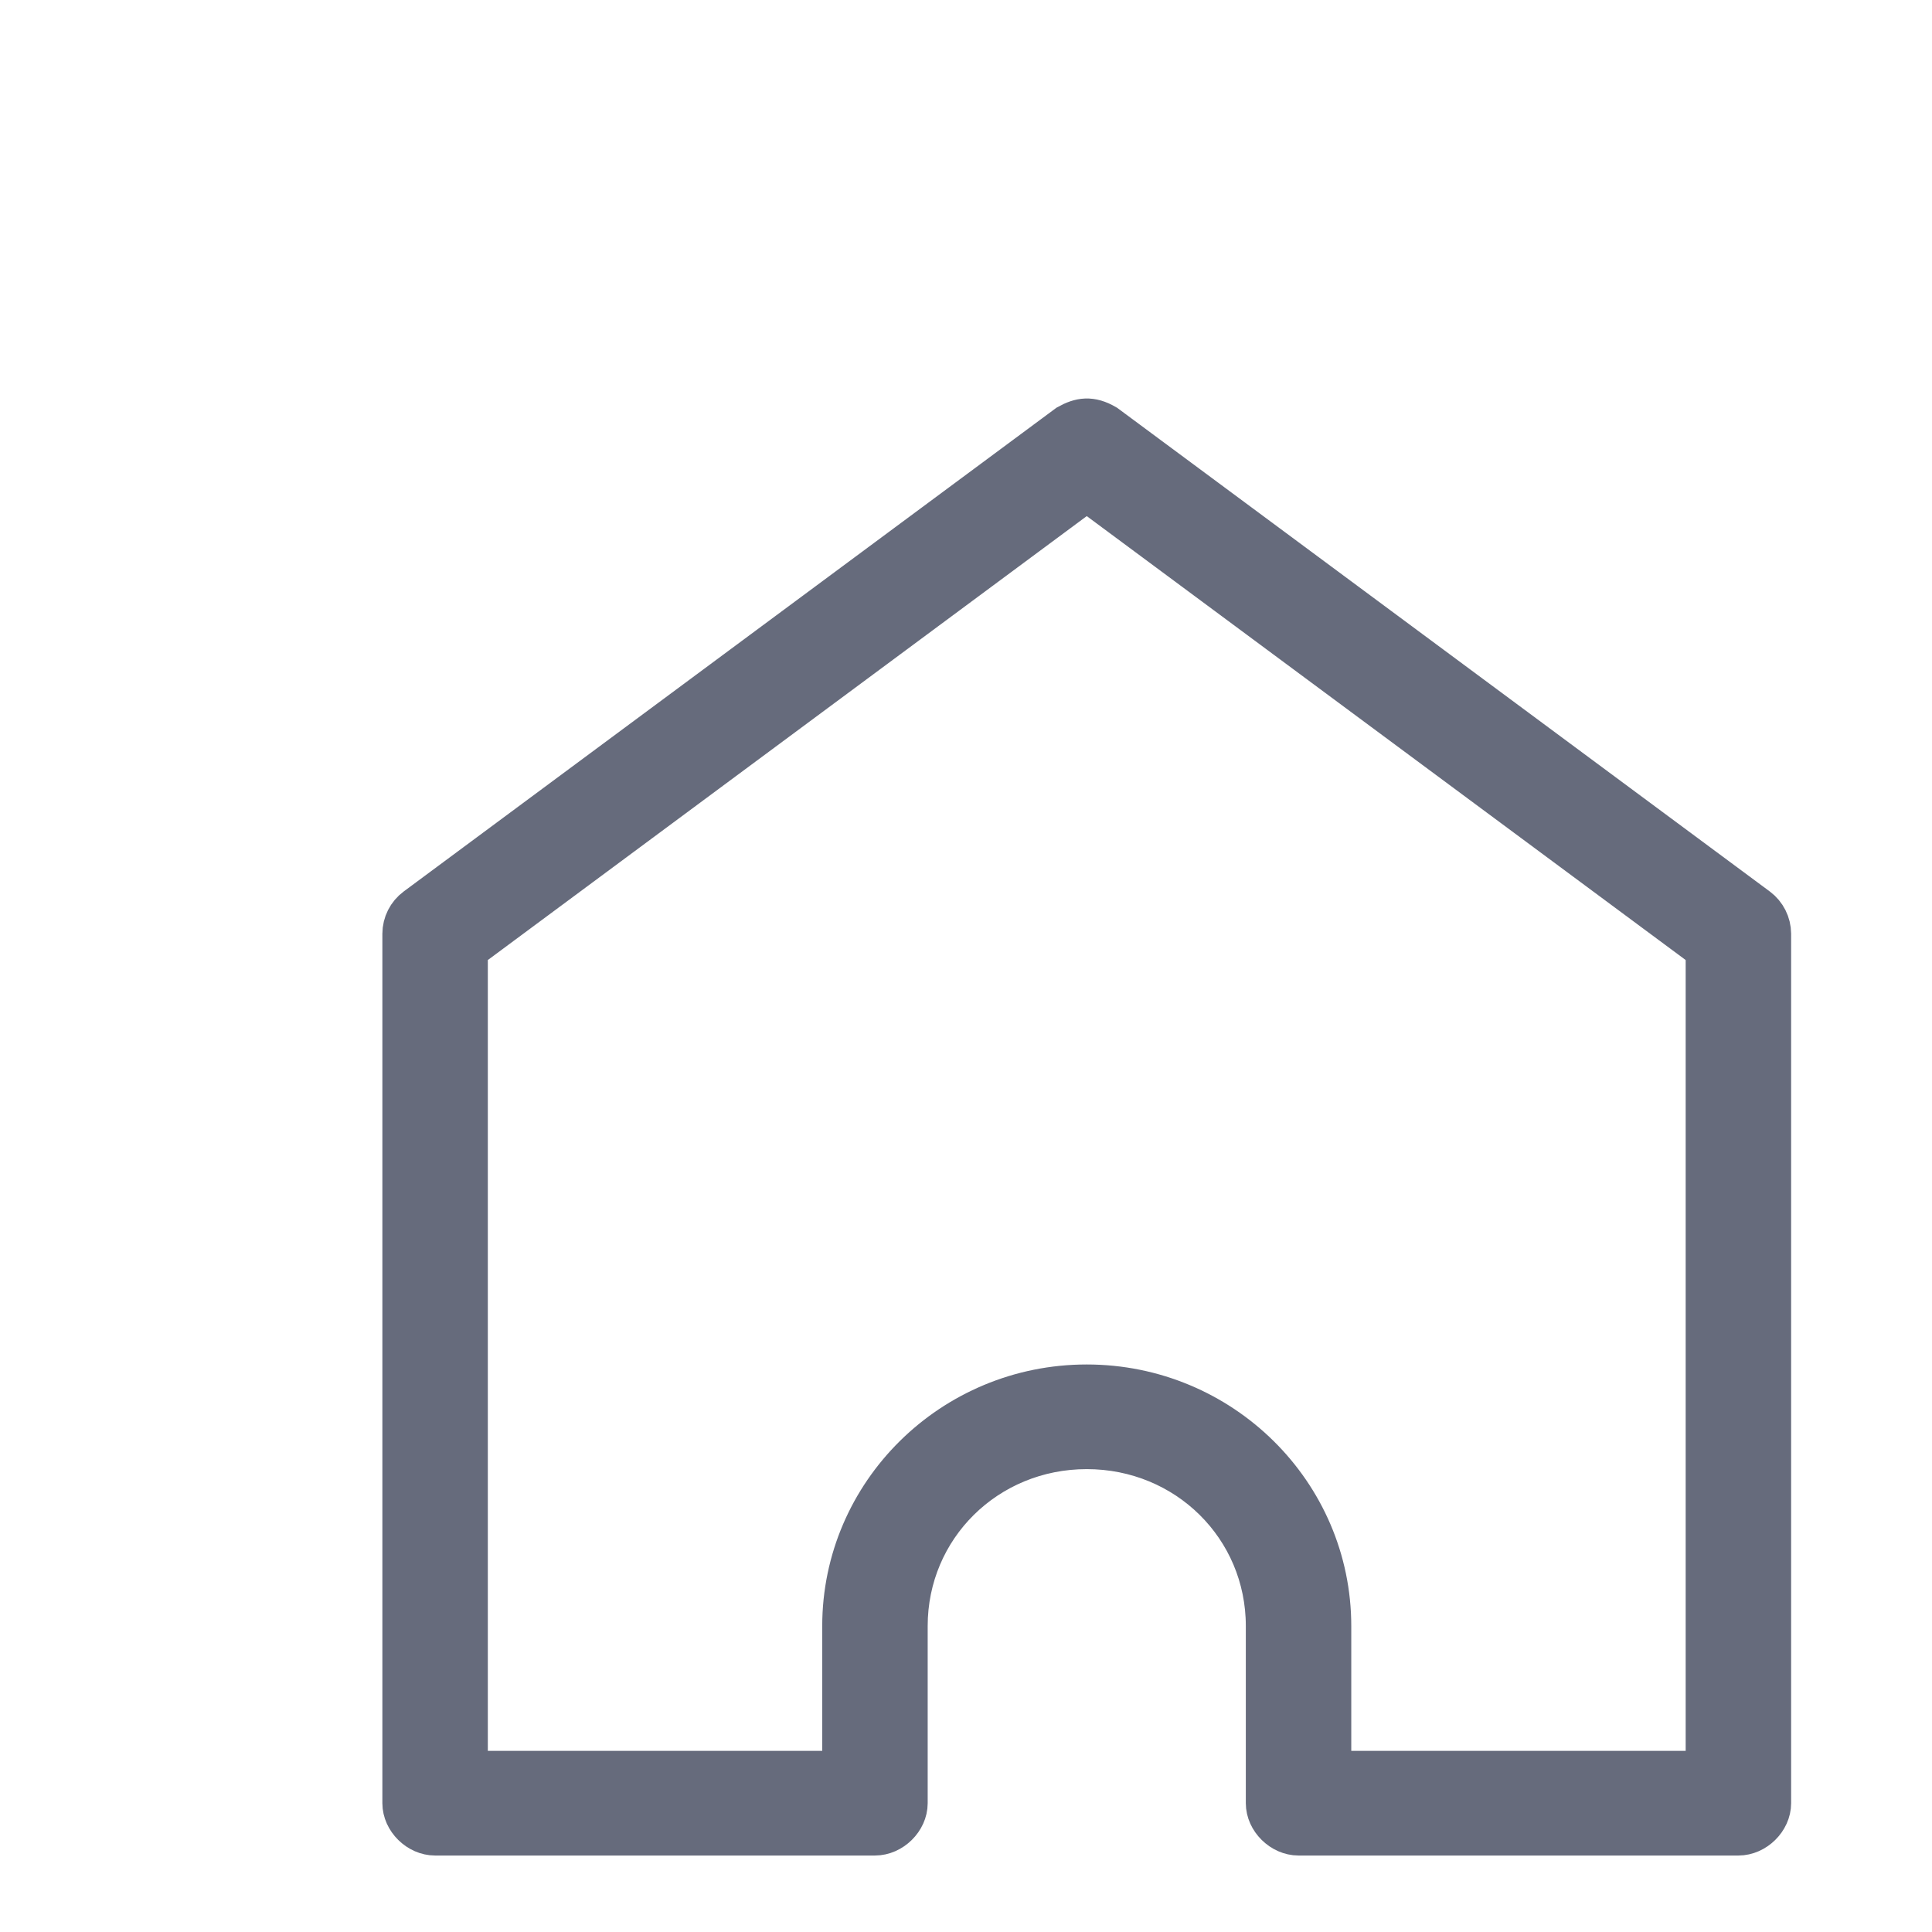
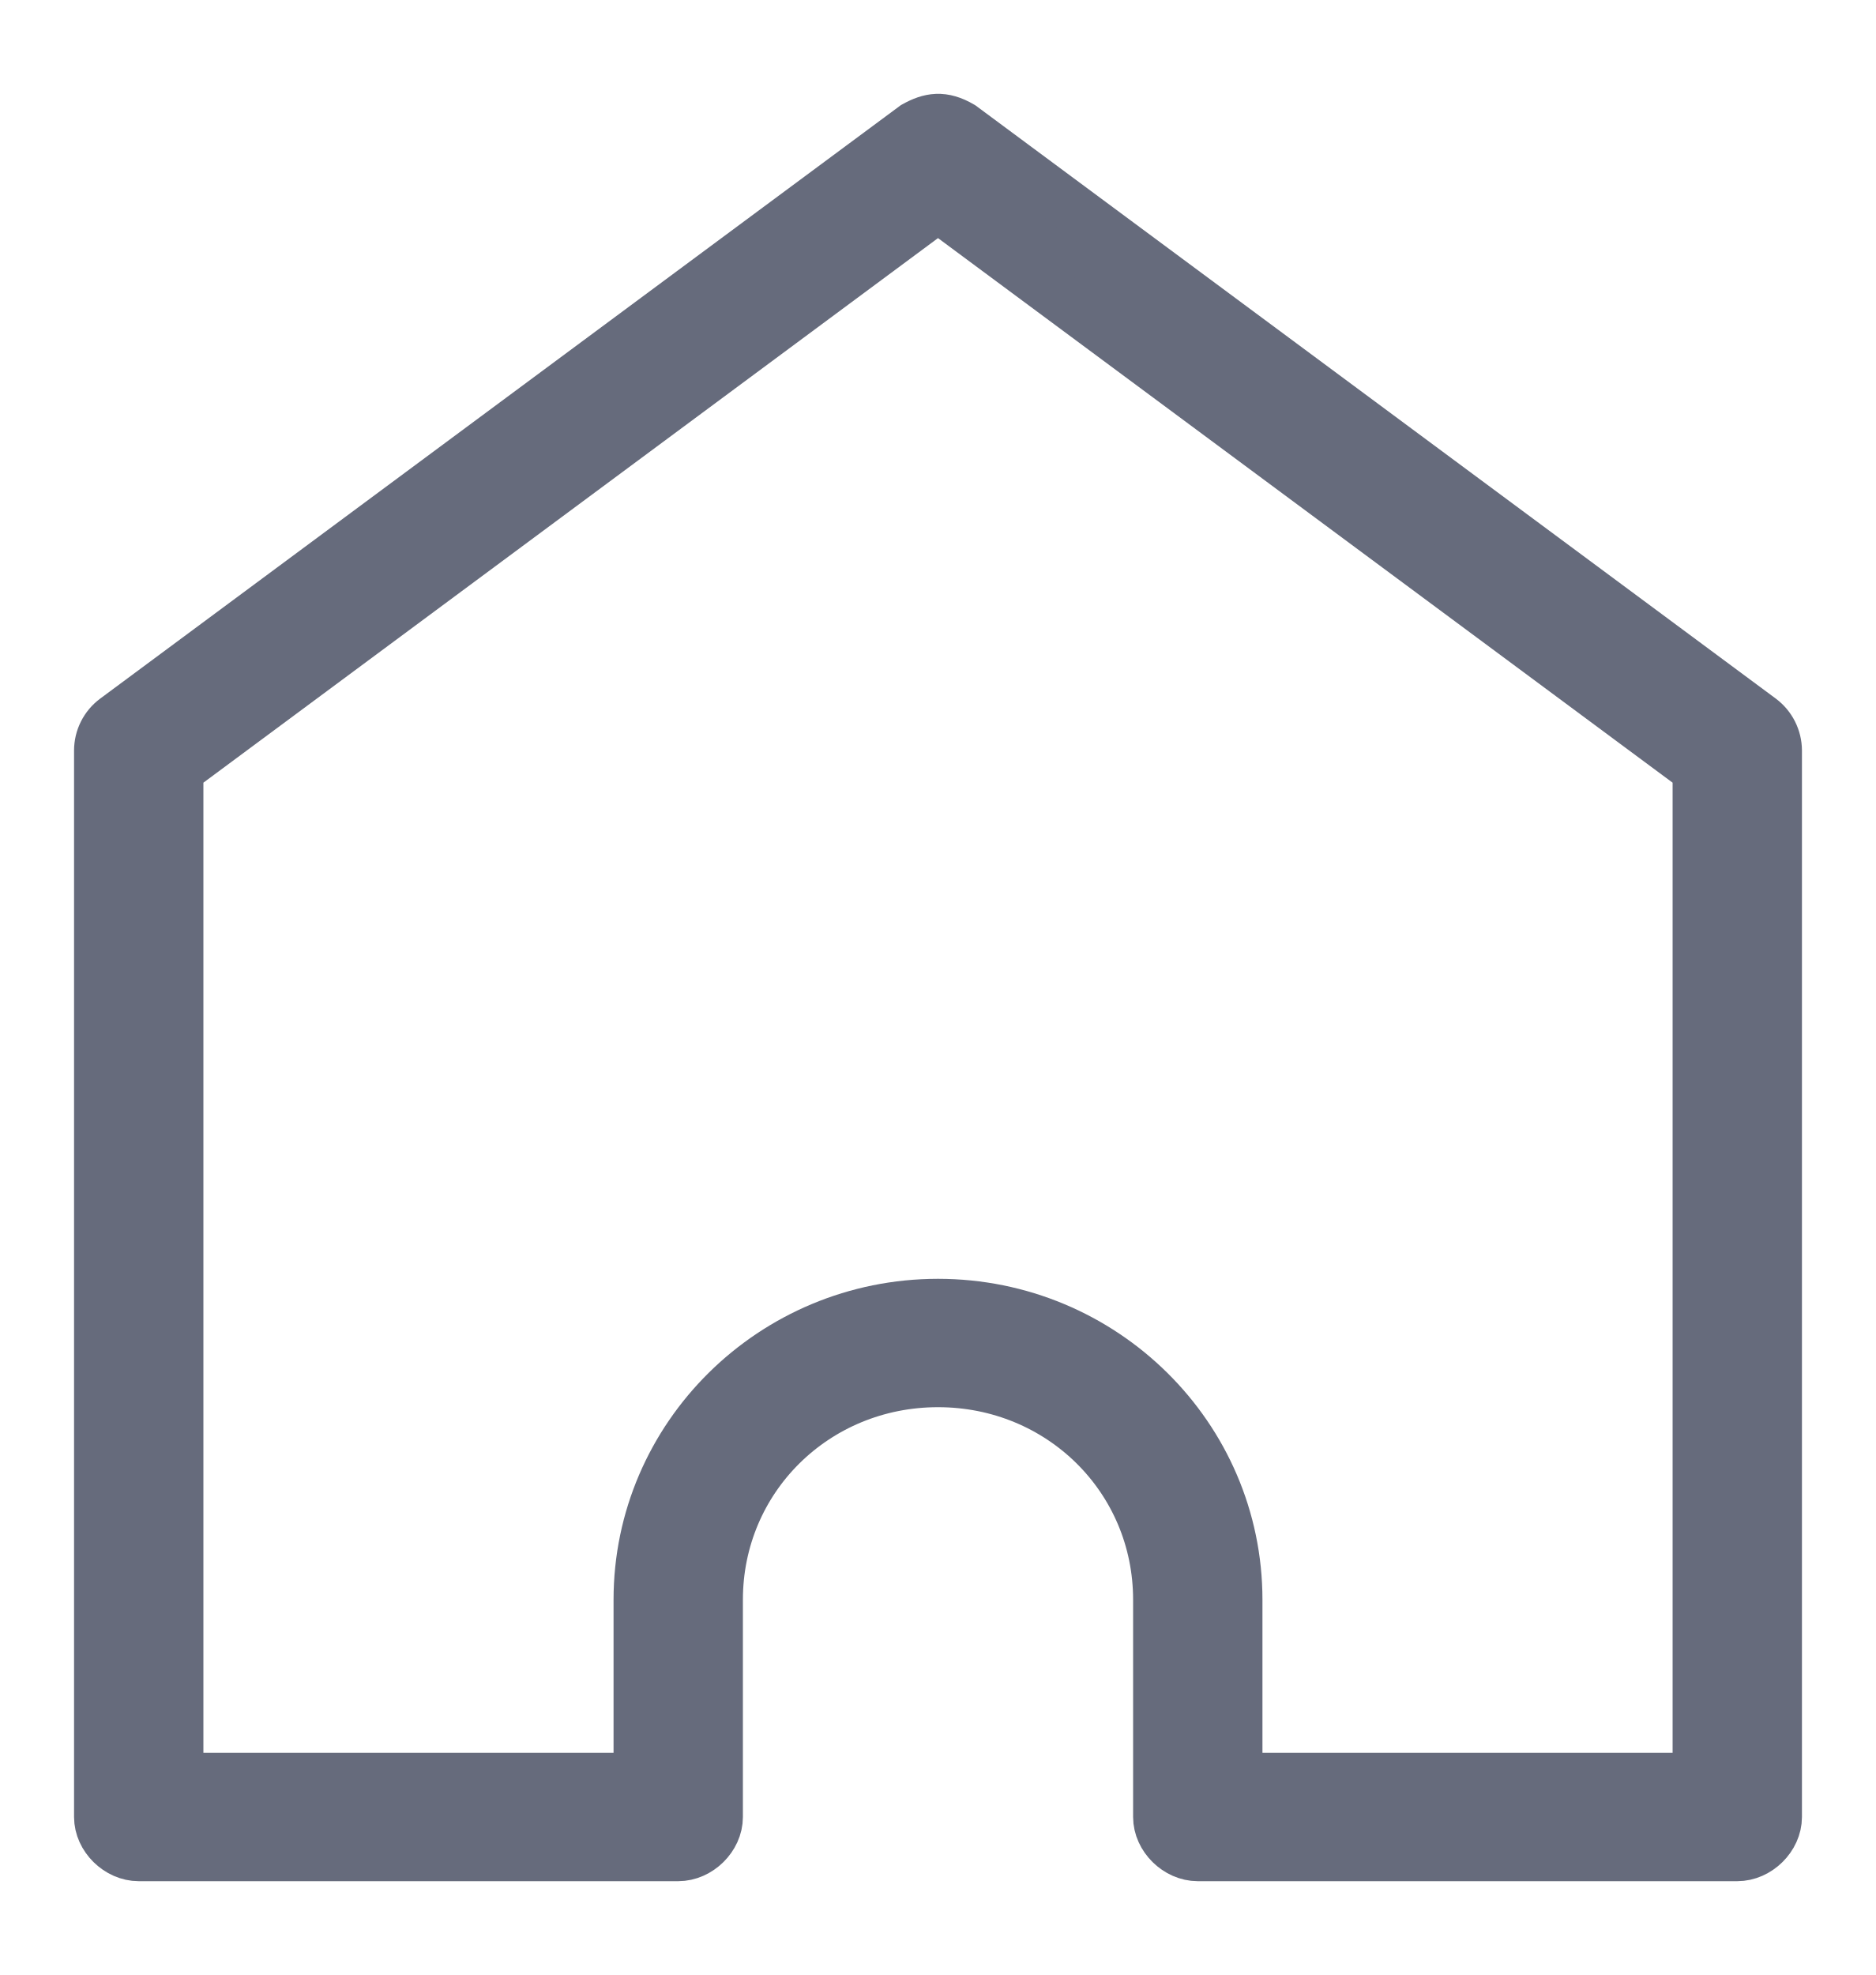
- <svg xmlns="http://www.w3.org/2000/svg" width="24" height="24" viewBox="0 0 24 24">
+ <svg xmlns="http://www.w3.org/2000/svg" width="19" height="20" viewBox="0 0 19 20">
  <g>
    <g>
-       <g>
-         <g>
-           <g>
-             <path fill="#666b7c" d="M13.5 6.1l7.69 5.7V22h-4.654v-1.8c0-1.655-1.361-3-3.036-3s-3.036 1.345-3.036 3V22H5.81V11.8zm-.24-.825l-8.096 6A.405.405 0 0 0 5 11.6v10.8c0 .21.193.4.405.4h5.464c.212 0 .405-.19.405-.4v-2.2c0-1.226.986-2.2 2.226-2.2s2.226.974 2.226 2.2v2.2c0 .21.193.4.405.4h5.464c.212 0 .405-.19.405-.4V11.6a.408.408 0 0 0-.164-.325l-8.096-6c-.189-.111-.322-.088-.48 0z" />
-             <path fill="none" stroke="#666b7c" stroke-miterlimit="50" stroke-width=".5" d="M13.5 6.1l7.69 5.7V22h-4.654v-1.8c0-1.655-1.361-3-3.036-3s-3.036 1.345-3.036 3V22H5.81V11.8zm-.24-.825l-8.096 6A.405.405 0 0 0 5 11.6v10.8c0 .21.193.4.405.4h5.464c.212 0 .405-.19.405-.4v-2.2c0-1.226.986-2.2 2.226-2.2s2.226.974 2.226 2.2v2.2c0 .21.193.4.405.4h5.464c.212 0 .405-.19.405-.4V11.6a.408.408 0 0 0-.164-.325l-8.096-6c-.189-.111-.322-.088-.48 0z" />
-           </g>
-         </g>
-       </g>
+       <path fill="#666b7c" d="M9.5 2.1l7.69 5.7V18h-4.654v-1.8c0-1.655-1.361-3-3.036-3s-3.036 1.345-3.036 3V18H1.81V7.8zm-.24-.825l-8.096 6A.405.405 0 0 0 1 7.6v10.8c0 .21.193.4.405.4h5.464c.212 0 .405-.19.405-.4v-2.2c0-1.226.986-2.2 2.226-2.2s2.226.974 2.226 2.2v2.2c0 .21.193.4.405.4h5.464c.212 0 .405-.19.405-.4V7.6a.408.408 0 0 0-.164-.325l-8.096-6c-.189-.111-.322-.088-.48 0z" />
+       <path fill="none" stroke="#666b7c" stroke-miterlimit="50" stroke-width=".5" d="M9.5 2.1l7.69 5.7V18h-4.654v-1.8c0-1.655-1.361-3-3.036-3s-3.036 1.345-3.036 3V18H1.81V7.8zm-.24-.825l-8.096 6A.405.405 0 0 0 1 7.6v10.8c0 .21.193.4.405.4h5.464c.212 0 .405-.19.405-.4v-2.2c0-1.226.986-2.2 2.226-2.2s2.226.974 2.226 2.2v2.2c0 .21.193.4.405.4h5.464c.212 0 .405-.19.405-.4V7.6a.408.408 0 0 0-.164-.325l-8.096-6c-.189-.111-.322-.088-.48 0z" />
    </g>
  </g>
</svg>
